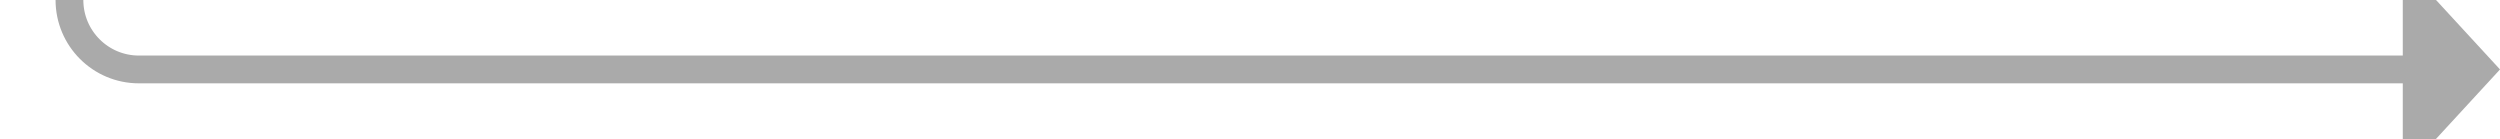
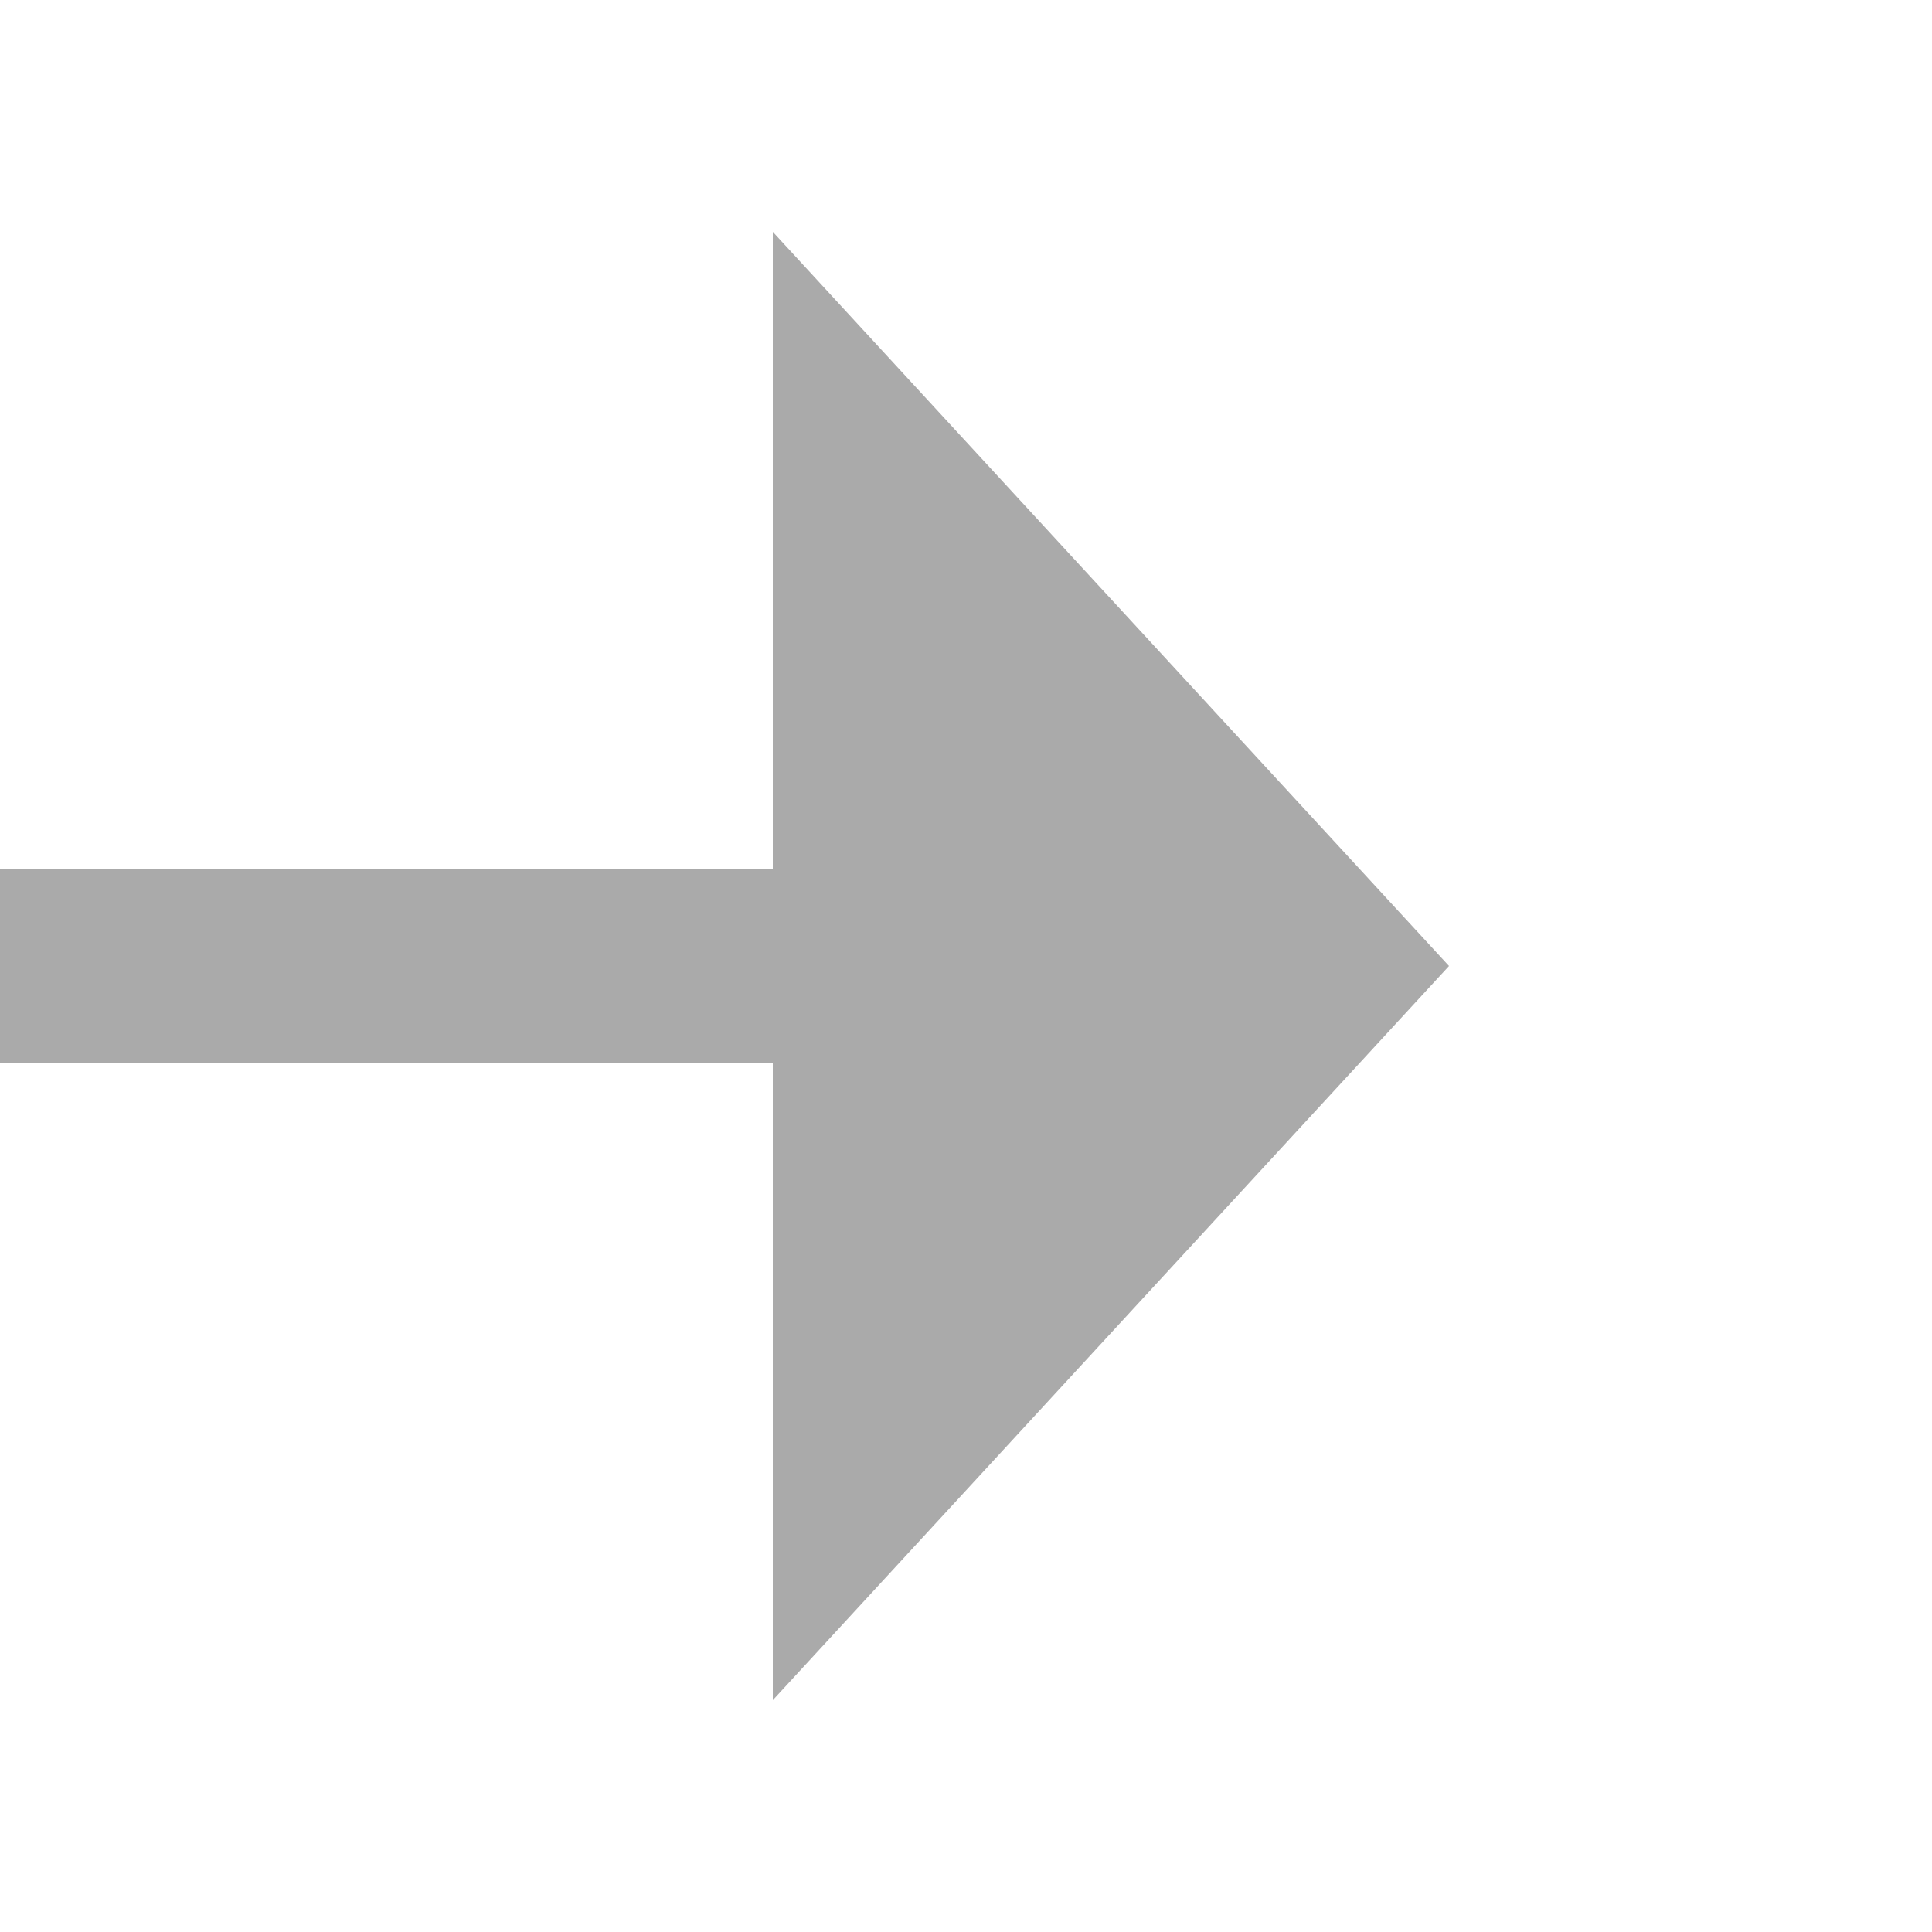
- <svg xmlns="http://www.w3.org/2000/svg" version="1.1" width="180px" height="10px" preserveAspectRatio="xMinYMid meet" viewBox="412 387  180 8">
-   <path d="M 417 323  L 417 386  A 5 5 0 0 0 422 391 L 586 391  " stroke-width="2" stroke="#aaaaaa" fill="none" />
-   <path d="M 585 398.6  L 592 391  L 585 383.4  L 585 398.6  Z " fill-rule="nonzero" fill="#aaaaaa" stroke="none" />
+ <svg xmlns="http://www.w3.org/2000/svg" version="1.1" width="20px" height="20px" preserveAspectRatio="xMinYMid meet" viewBox="591 284  20 18">
+   <path d="M 494 293  L 600 293  " stroke-width="2" stroke="#aaaaaa" fill="none" />
+   <path d="M 599 300.6  L 606 293  L 599 285.4  L 599 300.6  Z " fill-rule="nonzero" fill="#aaaaaa" stroke="none" />
</svg>
